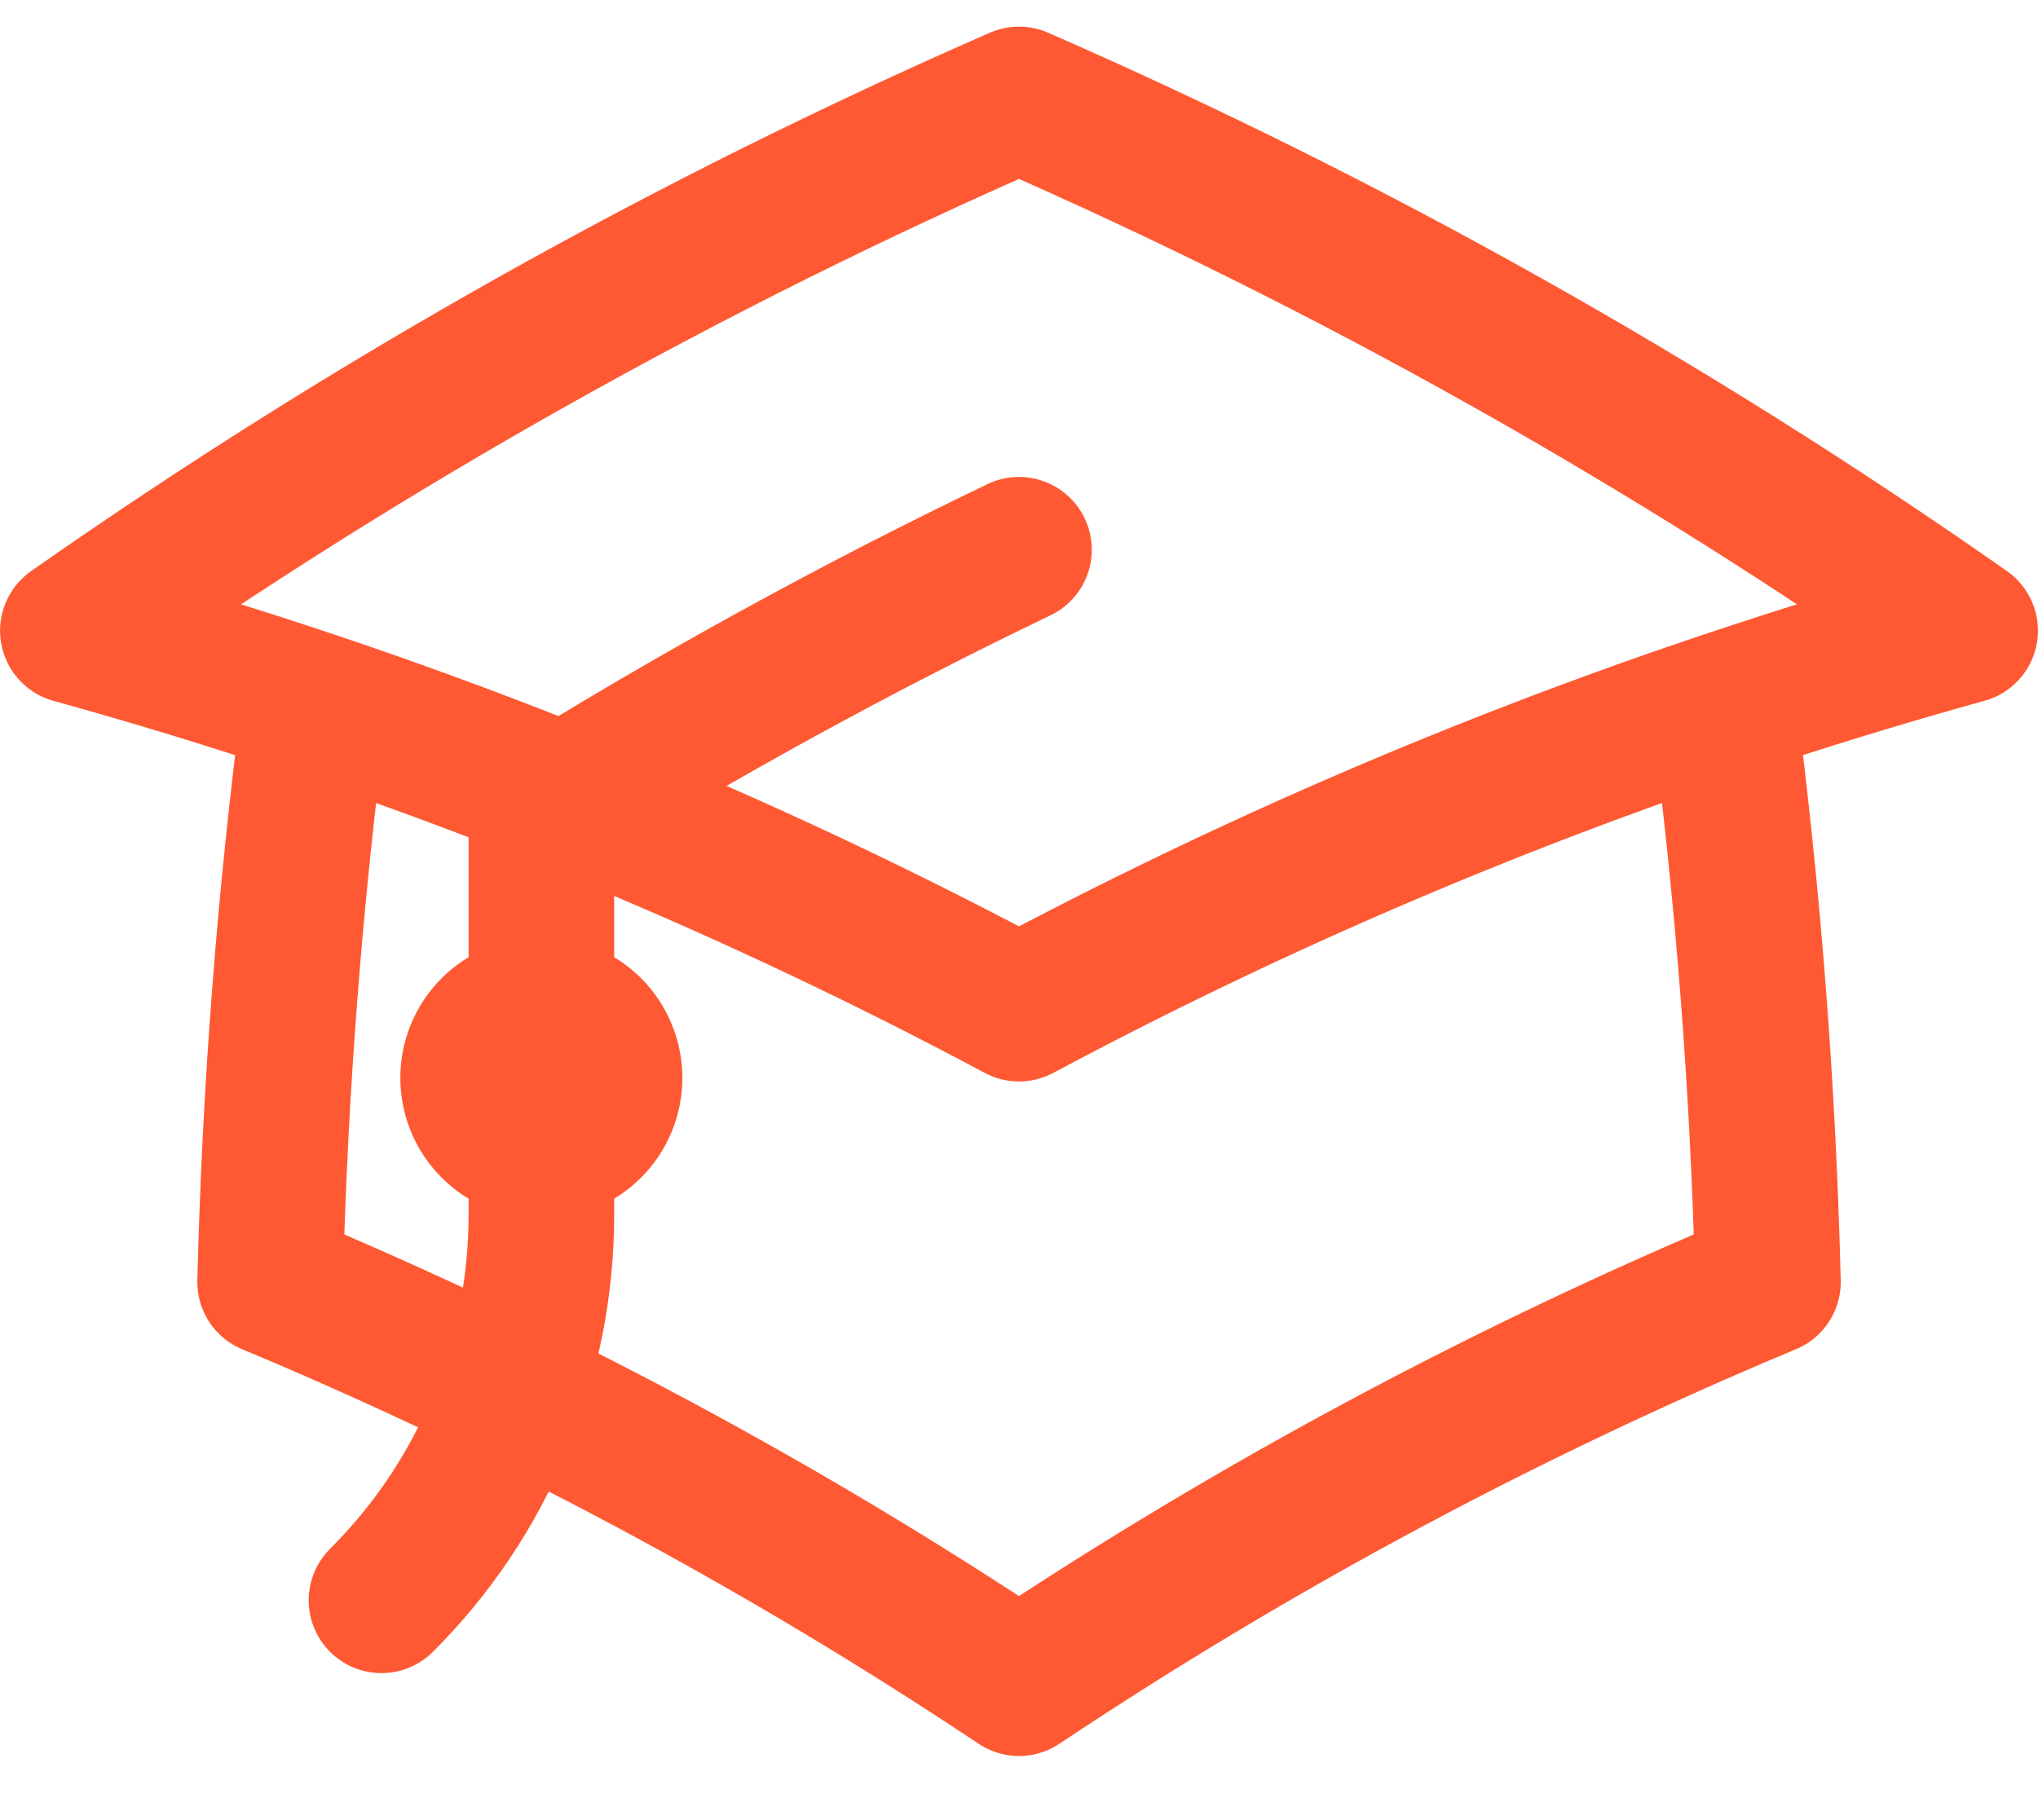
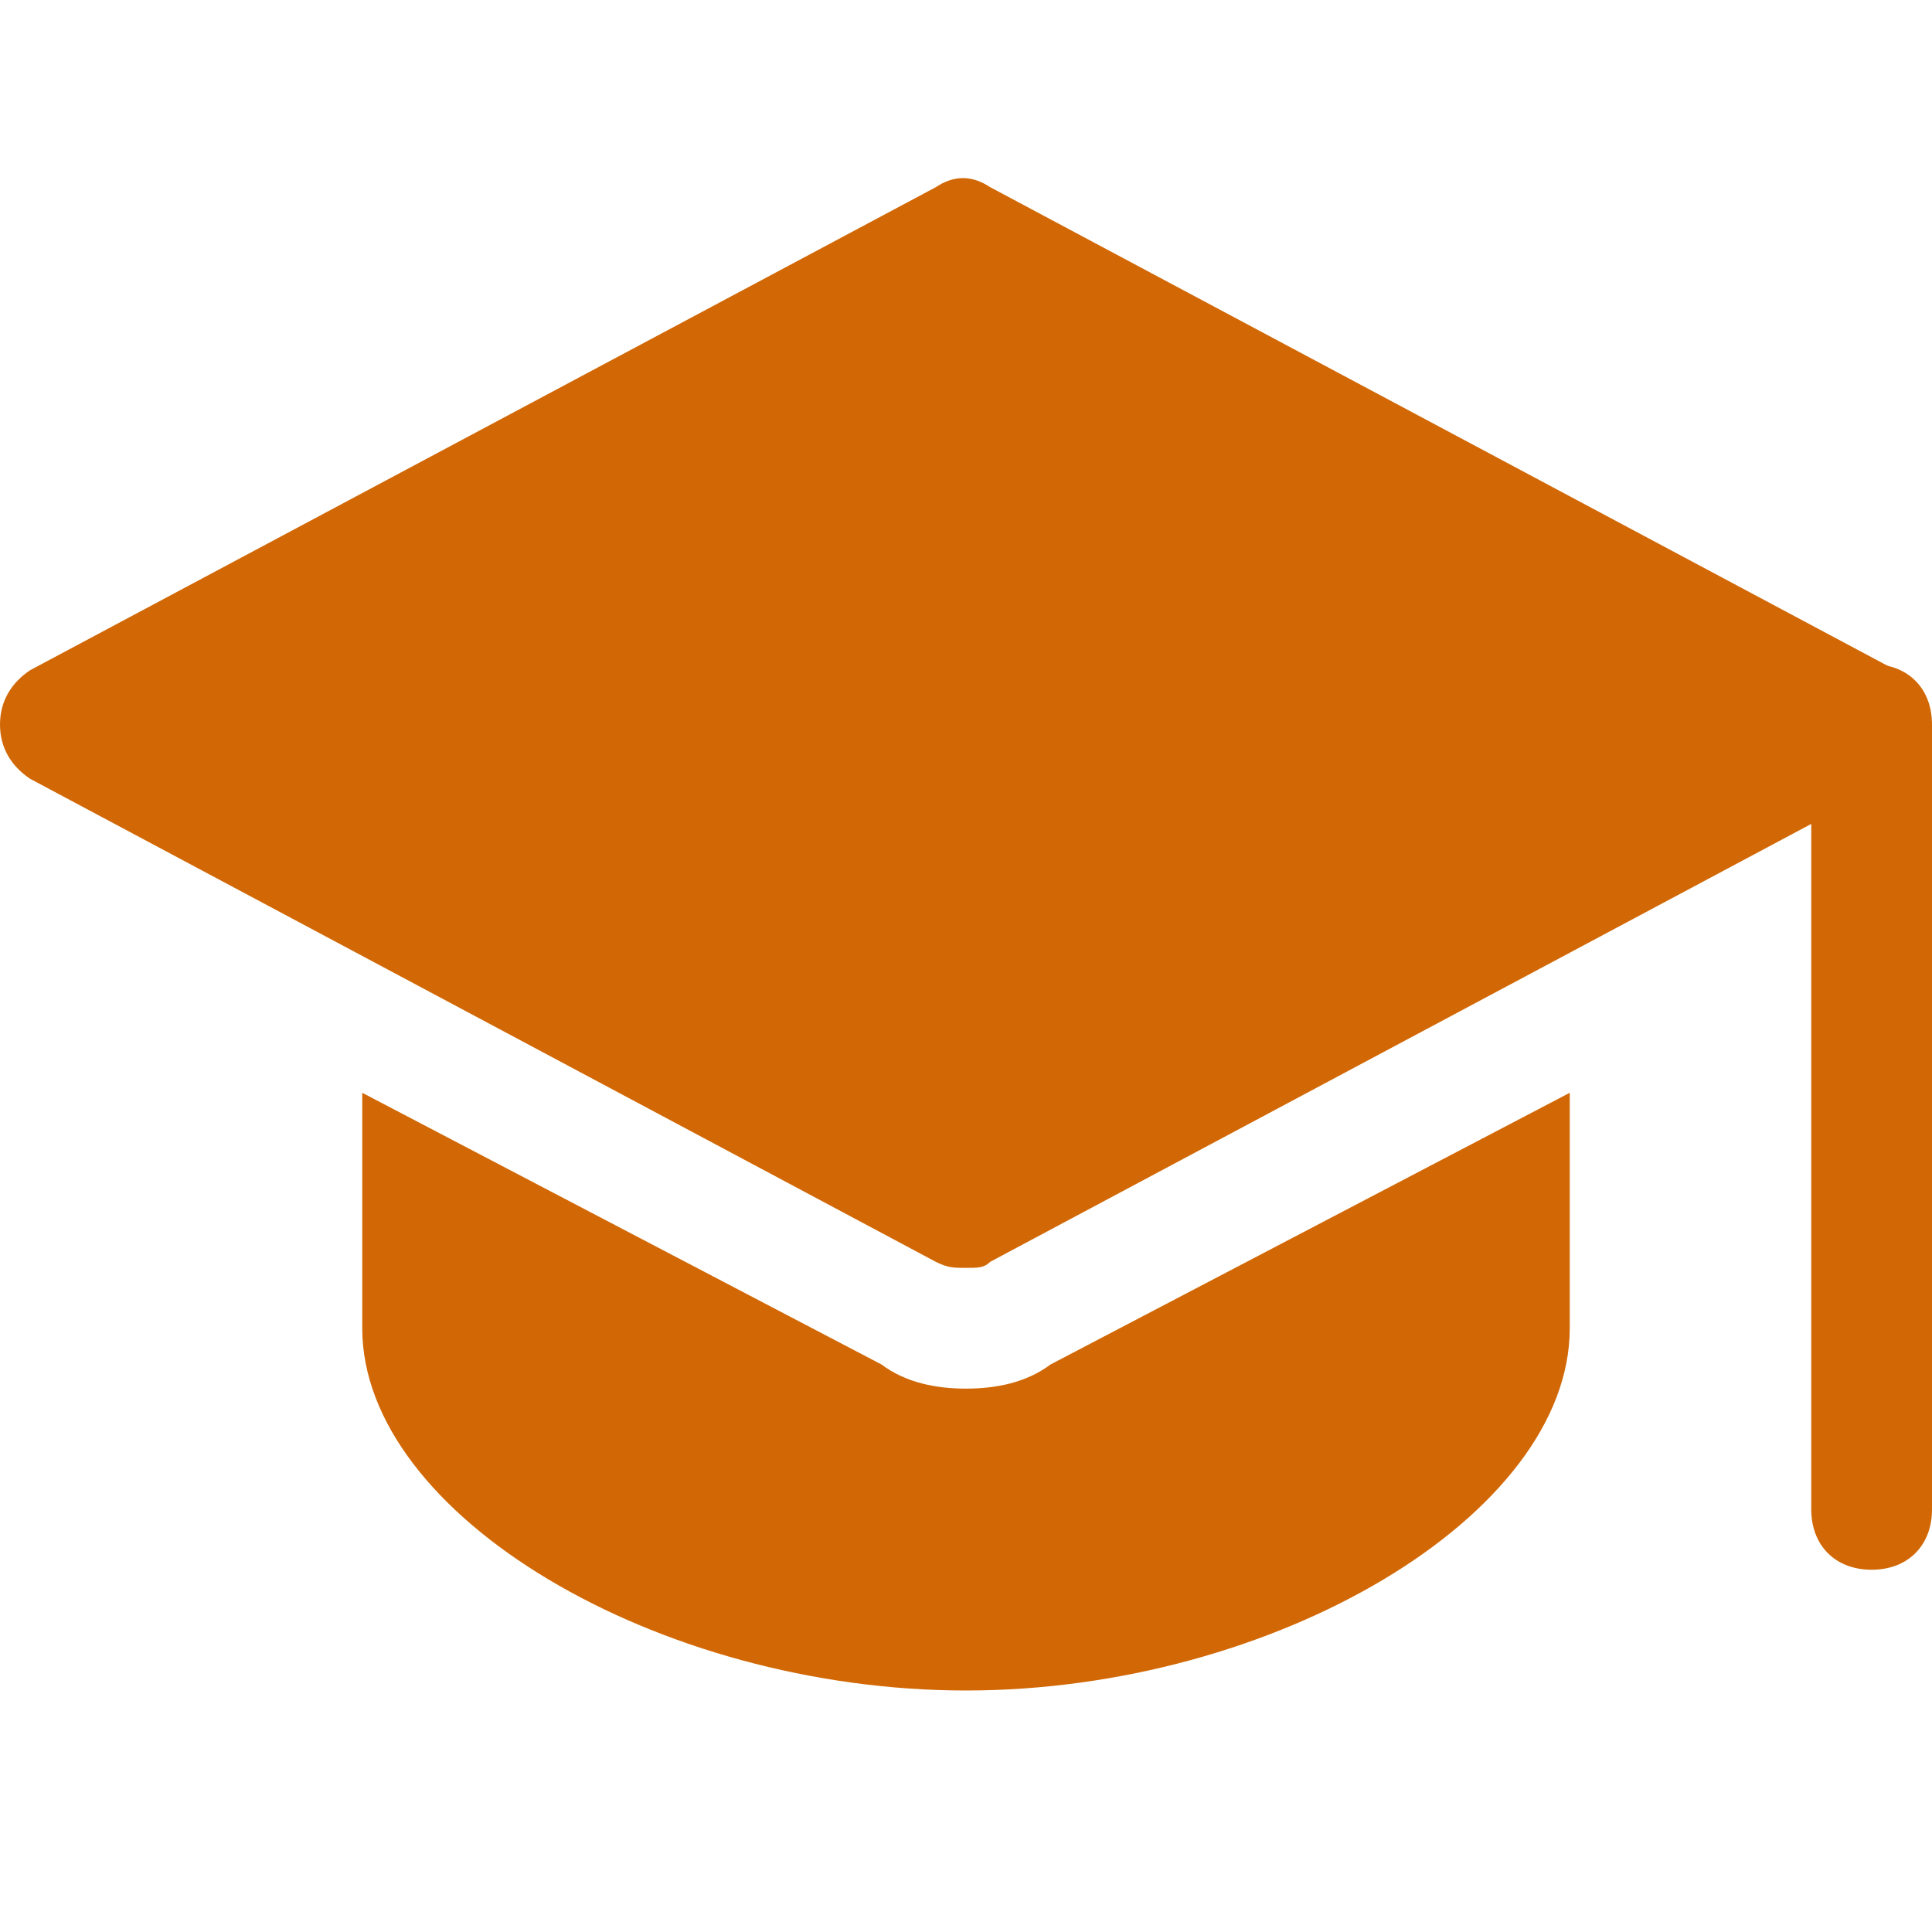
- <svg xmlns="http://www.w3.org/2000/svg" width="28" height="25" viewBox="0 0 28 25" fill="none">
-   <path d="M4.325 9.684C3.981 12.316 3.777 14.964 3.711 17.617C7.31 19.121 10.755 20.967 14 23.13C17.245 20.966 20.691 19.12 24.29 17.617C24.225 14.964 24.02 12.316 23.677 9.684M23.677 9.684C24.77 9.316 25.879 8.976 26.999 8.666C22.92 5.807 18.565 3.361 14 1.366C9.435 3.361 5.081 5.807 1.001 8.667C2.118 8.976 3.226 9.315 4.324 9.684C7.66 10.805 10.896 12.203 14 13.861C17.104 12.203 20.341 10.805 23.677 9.684ZM7.438 15.75C7.686 15.75 7.925 15.651 8.101 15.475C8.276 15.3 8.375 15.061 8.375 14.812C8.375 14.564 8.276 14.325 8.101 14.149C7.925 13.974 7.686 13.875 7.438 13.875C7.189 13.875 6.951 13.974 6.775 14.149C6.599 14.325 6.5 14.564 6.5 14.812C6.5 15.061 6.599 15.3 6.775 15.475C6.951 15.651 7.189 15.75 7.438 15.75ZM7.438 15.75V11.156C9.559 9.838 11.749 8.635 14 7.554M5.241 21.991C5.939 21.296 6.492 20.469 6.869 19.558C7.246 18.648 7.439 17.673 7.438 16.688V14.812" stroke="#FE5933" stroke-width="2" stroke-linecap="round" stroke-linejoin="round" />
+ <svg xmlns="http://www.w3.org/2000/svg" height="800px" width="800px" version="1.1" id="Icons" viewBox="0 0 32 32" xml:space="preserve" fill="#d26805">
+   <g id="SVGRepo_bgCarrier" stroke-width="0" />
+   <g id="SVGRepo_tracerCarrier" stroke-linecap="round" stroke-linejoin="round" />
+   <g id="SVGRepo_iconCarrier">
+     <style type="text/css"> .st0{fill:#d26805;} </style>
+     <g>
+       <path d="M31,26c-0.6,0-1-0.4-1-1V12c0-0.6,0.4-1,1-1s1,0.4,1,1v13C32,25.6,31.6,26,31,26z" />
+     </g>
+     <g>
+       <path d="M16,21c-0.2,0-0.3,0-0.5-0.1l-15-8C0.2,12.7,0,12.4,0,12s0.2-0.7,0.5-0.9l15-8c0.3-0.2,0.6-0.2,0.9,0l15,8 c0.3,0.2,0.5,0.5,0.5,0.9s-0.2,0.7-0.5,0.9l-15,8C16.3,21,16.2,21,16,21z" />
+     </g>
+     <path d="M17.4,22.6C17,22.9,16.5,23,16,23s-1-0.1-1.4-0.4L6,18.1V22c0,3.1,4.9,6,10,6s10-2.9,10-6v-3.9L17.4,22.6z" />
+   </g>
</svg>
